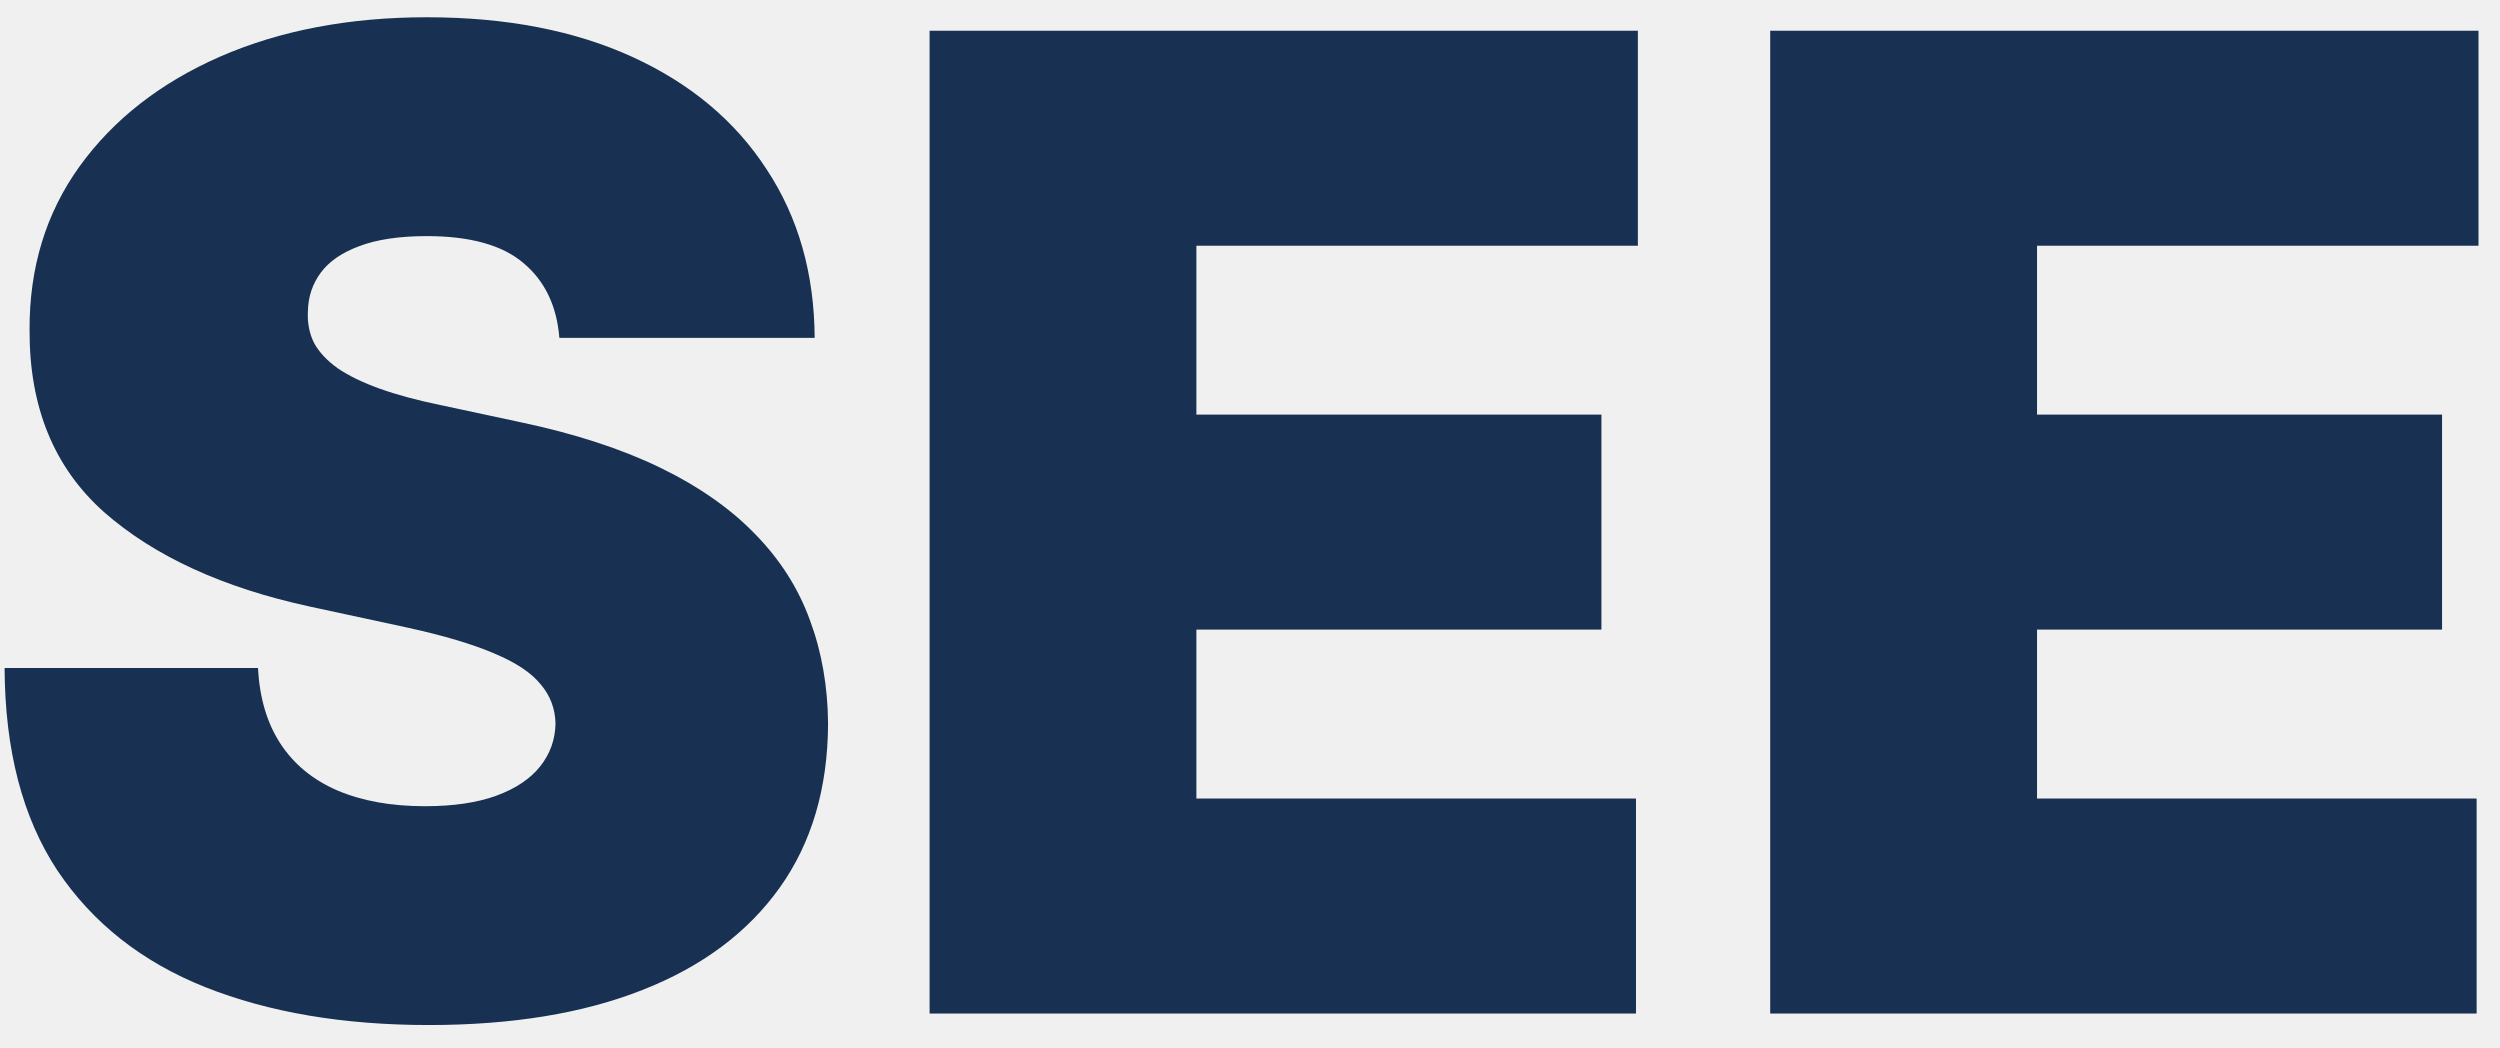
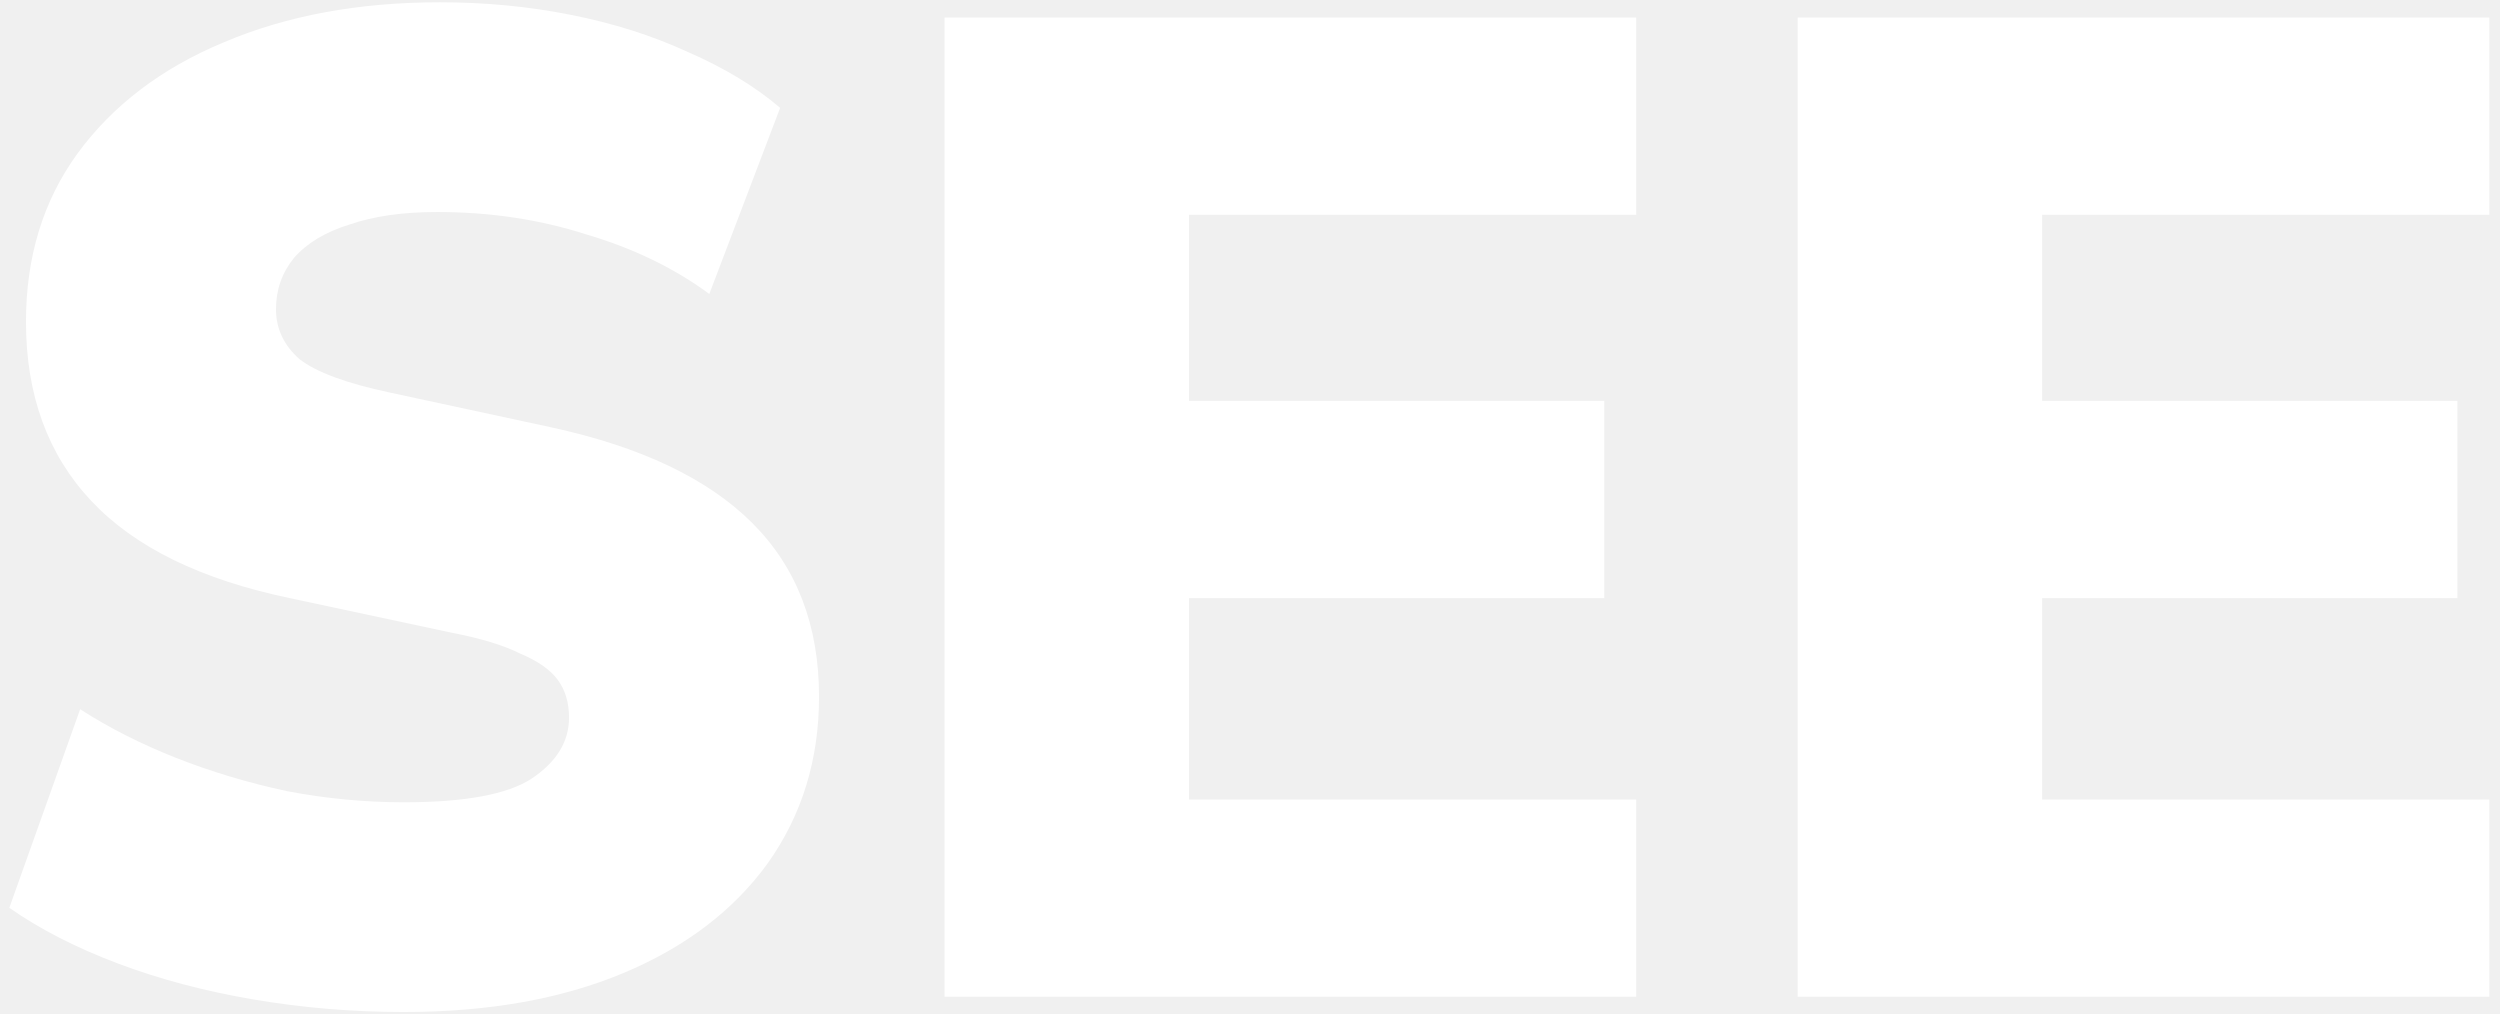
- <svg xmlns="http://www.w3.org/2000/svg" width="74" height="31" viewBox="0 0 74 31" fill="none">
-   <path d="M16.557 10C16.481 9.053 16.126 8.314 15.492 7.784C14.867 7.254 13.915 6.989 12.636 6.989C11.822 6.989 11.154 7.088 10.633 7.287C10.122 7.476 9.743 7.737 9.497 8.068C9.251 8.4 9.123 8.778 9.114 9.205C9.095 9.555 9.156 9.872 9.298 10.156C9.45 10.431 9.687 10.682 10.008 10.909C10.331 11.127 10.742 11.326 11.244 11.506C11.746 11.686 12.343 11.847 13.034 11.989L15.421 12.5C17.03 12.841 18.408 13.291 19.554 13.849C20.7 14.408 21.637 15.066 22.366 15.824C23.096 16.572 23.631 17.415 23.972 18.352C24.322 19.29 24.502 20.312 24.511 21.421C24.502 23.333 24.024 24.953 23.077 26.278C22.13 27.604 20.776 28.613 19.014 29.304C17.262 29.995 15.155 30.341 12.693 30.341C10.165 30.341 7.958 29.967 6.074 29.219C4.199 28.471 2.741 27.32 1.699 25.767C0.667 24.204 0.146 22.206 0.136 19.773H7.636C7.684 20.663 7.906 21.411 8.304 22.017C8.702 22.623 9.26 23.082 9.98 23.395C10.709 23.707 11.576 23.864 12.579 23.864C13.422 23.864 14.128 23.759 14.696 23.551C15.264 23.343 15.695 23.054 15.989 22.685C16.282 22.315 16.434 21.894 16.443 21.421C16.434 20.975 16.287 20.587 16.003 20.256C15.728 19.915 15.274 19.612 14.639 19.347C14.005 19.072 13.148 18.816 12.068 18.579L9.17 17.954C6.595 17.396 4.563 16.463 3.077 15.156C1.599 13.84 0.866 12.046 0.875 9.773C0.866 7.926 1.358 6.312 2.352 4.929C3.356 3.537 4.743 2.453 6.514 1.676C8.295 0.9 10.335 0.511 12.636 0.511C14.985 0.511 17.016 0.904 18.73 1.69C20.444 2.476 21.765 3.584 22.693 5.014C23.631 6.435 24.104 8.097 24.114 10H16.557ZM27.516 30V0.909H48.481V7.273H35.413V12.273H47.402V18.636H35.413V23.636H48.425V30H27.516ZM52.398 30V0.909H73.364V7.273H60.296V12.273H72.285V18.636H60.296V23.636H73.308V30H52.398Z" fill="#183152" />
+ <svg xmlns="http://www.w3.org/2000/svg" width="153" height="62" viewBox="0 0 153 62" fill="none">
+   <path d="M24.71 61.935C21.593 61.935 18.533 61.68 15.53 61.17C12.527 60.66 9.75 59.923 7.2 58.96C4.65 57.997 2.44 56.863 0.57 55.56L4.905 43.405C6.662 44.538 8.617 45.53 10.77 46.38C12.923 47.23 15.19 47.91 17.57 48.42C19.95 48.873 22.33 49.1 24.71 49.1C28.45 49.1 31.057 48.618 32.53 47.655C34.06 46.635 34.825 45.388 34.825 43.915C34.825 43.008 34.598 42.243 34.145 41.62C33.692 40.997 32.927 40.458 31.85 40.005C30.83 39.495 29.442 39.07 27.685 38.73L17.74 36.605C12.3 35.472 8.248 33.488 5.585 30.655C2.922 27.822 1.59 24.167 1.59 19.69C1.59 15.723 2.638 12.295 4.735 9.405C6.888 6.458 9.863 4.192 13.66 2.605C17.513 0.962 21.933 0.14 26.92 0.14C29.697 0.14 32.36 0.395 34.91 0.905C37.517 1.415 39.925 2.18 42.135 3.2C44.345 4.163 46.215 5.297 47.745 6.6L43.41 17.99C41.257 16.403 38.735 15.185 35.845 14.335C33.012 13.428 29.98 12.975 26.75 12.975C24.653 12.975 22.868 13.23 21.395 13.74C19.922 14.193 18.788 14.873 17.995 15.78C17.258 16.687 16.89 17.735 16.89 18.925C16.89 20.115 17.372 21.135 18.335 21.985C19.355 22.778 21.197 23.458 23.86 24.025L33.72 26.15C39.217 27.34 43.325 29.295 46.045 32.015C48.765 34.735 50.125 38.277 50.125 42.64C50.125 46.493 49.077 49.893 46.98 52.84C44.883 55.73 41.937 57.968 38.14 59.555C34.343 61.142 29.867 61.935 24.71 61.935ZM57.806 61V1.075H100.136V13.145H72.766V24.535H98.181V36.605H72.766V48.93H100.136V61H57.806ZM110.018 61V1.075H152.348V13.145H124.978V24.535H150.393V36.605H124.978V48.93H152.348V61H110.018Z" fill="white" />
</svg>
